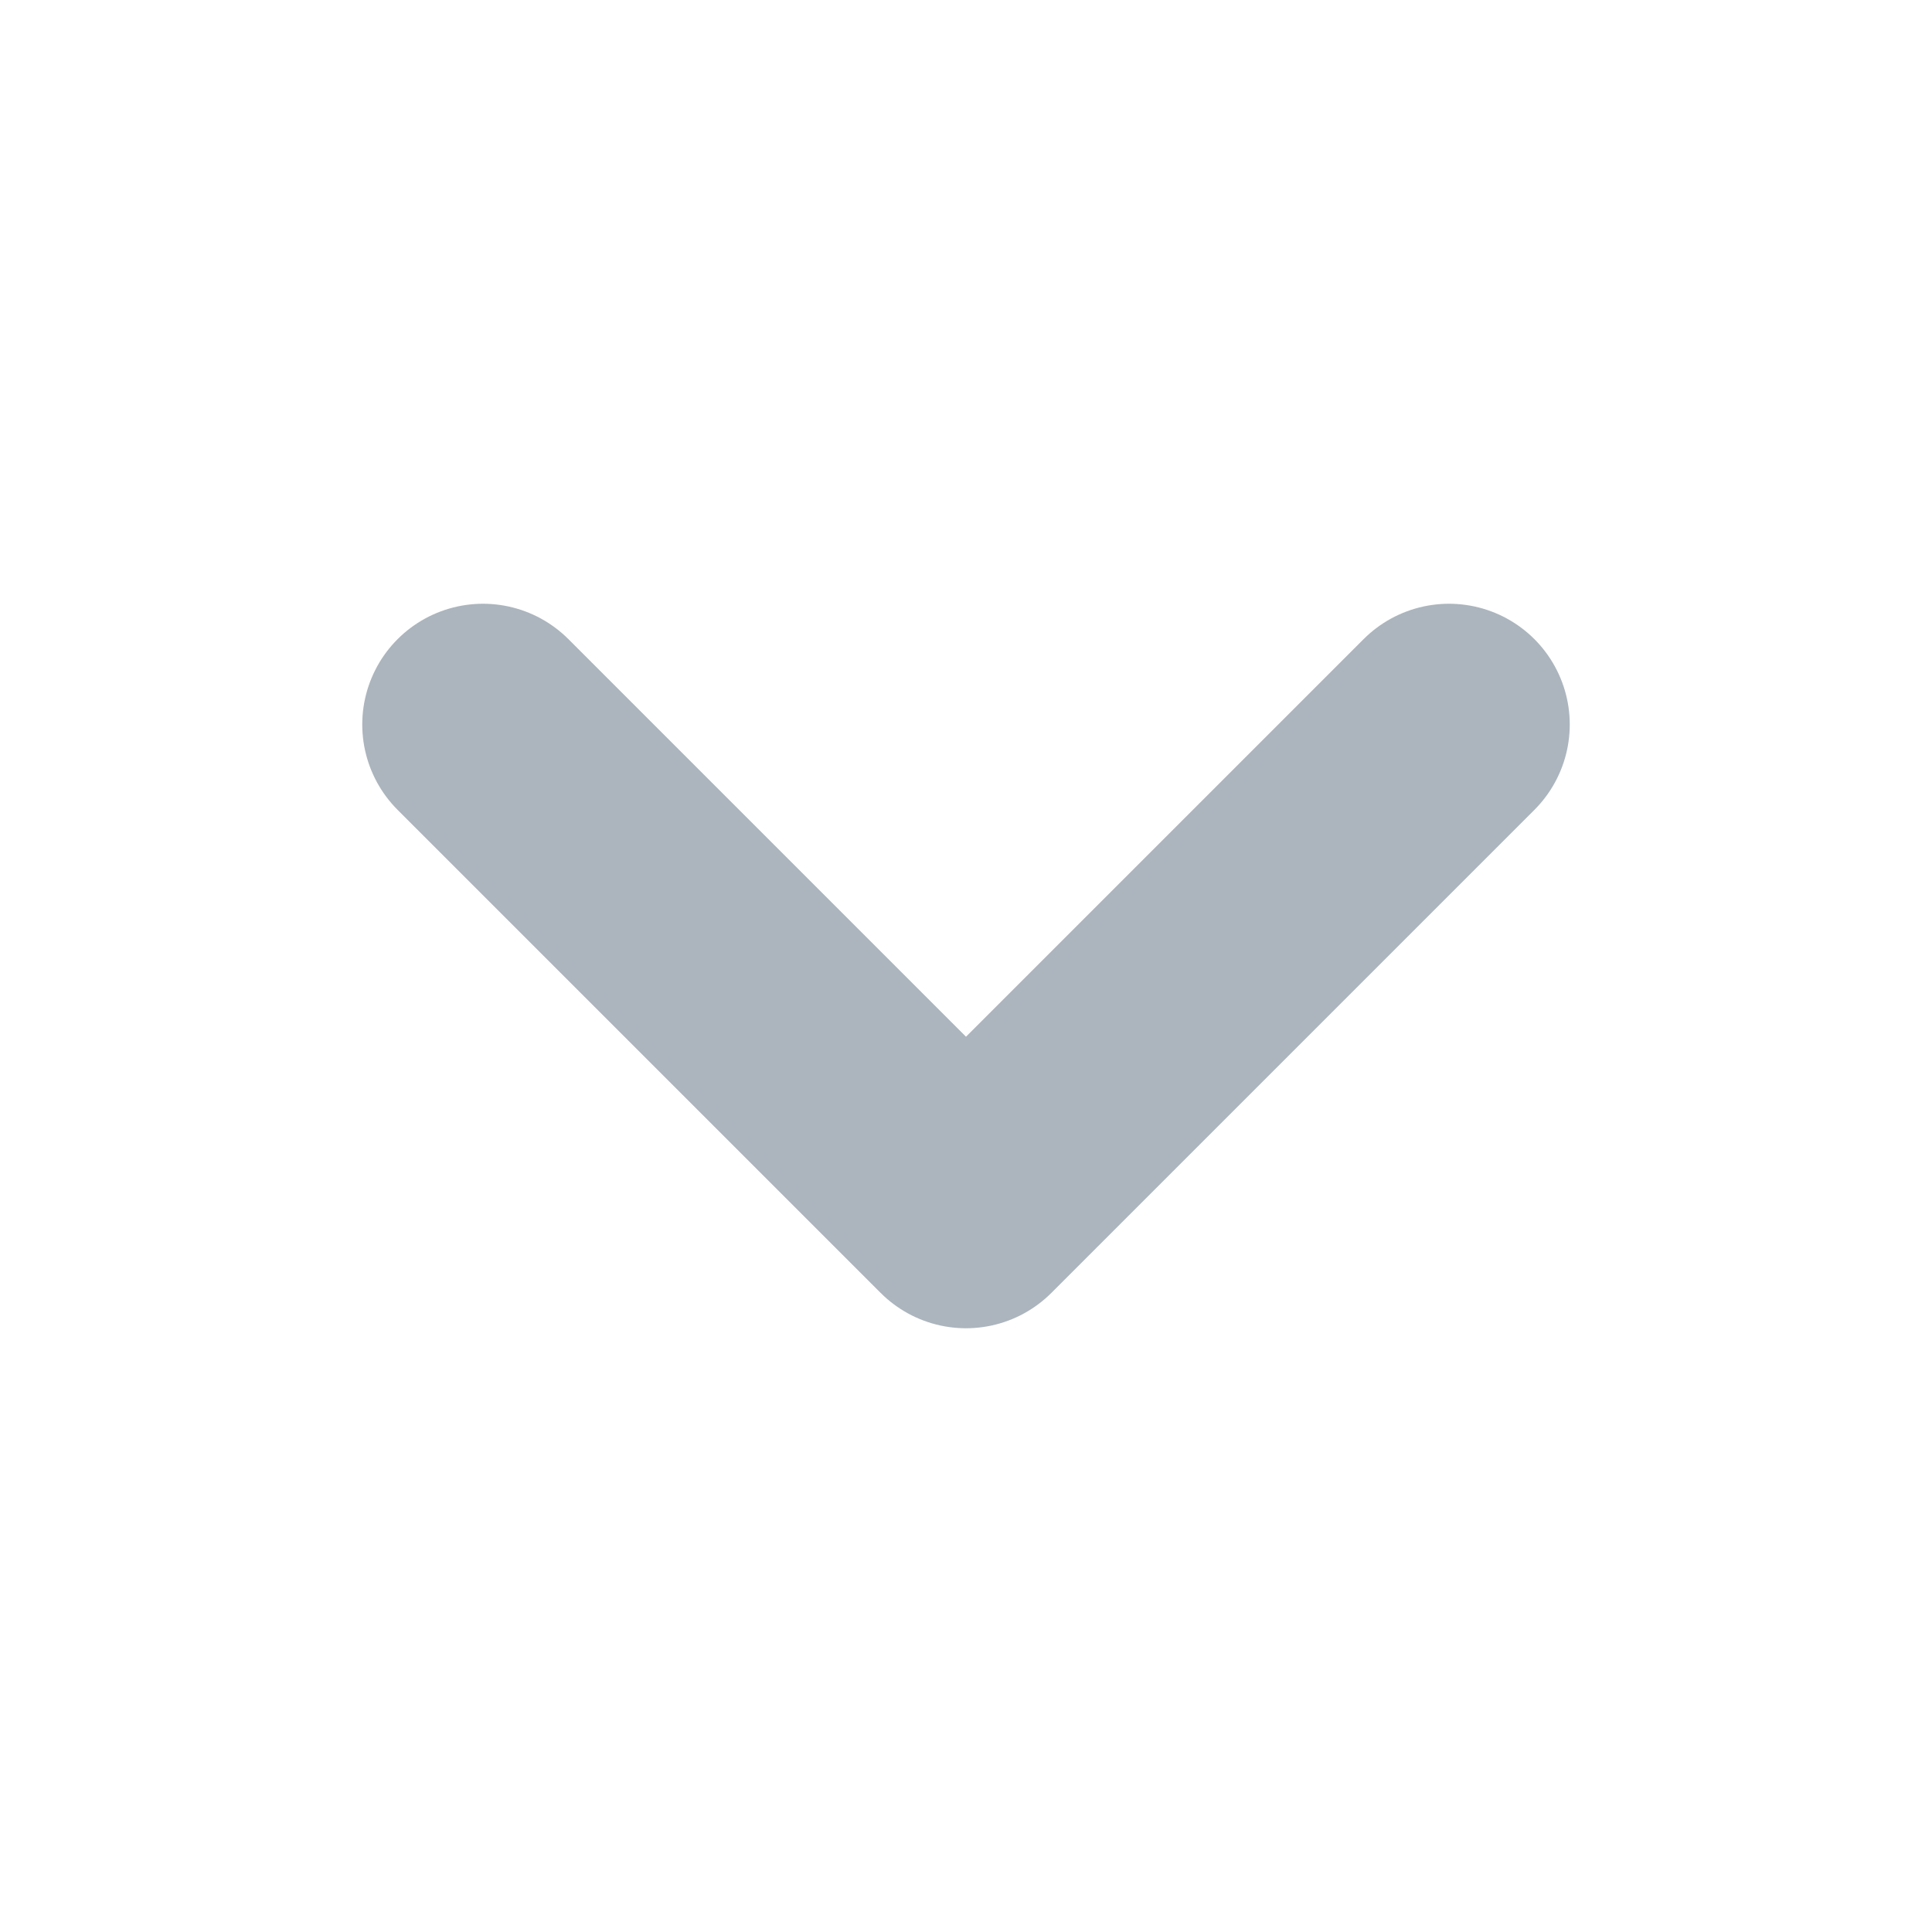
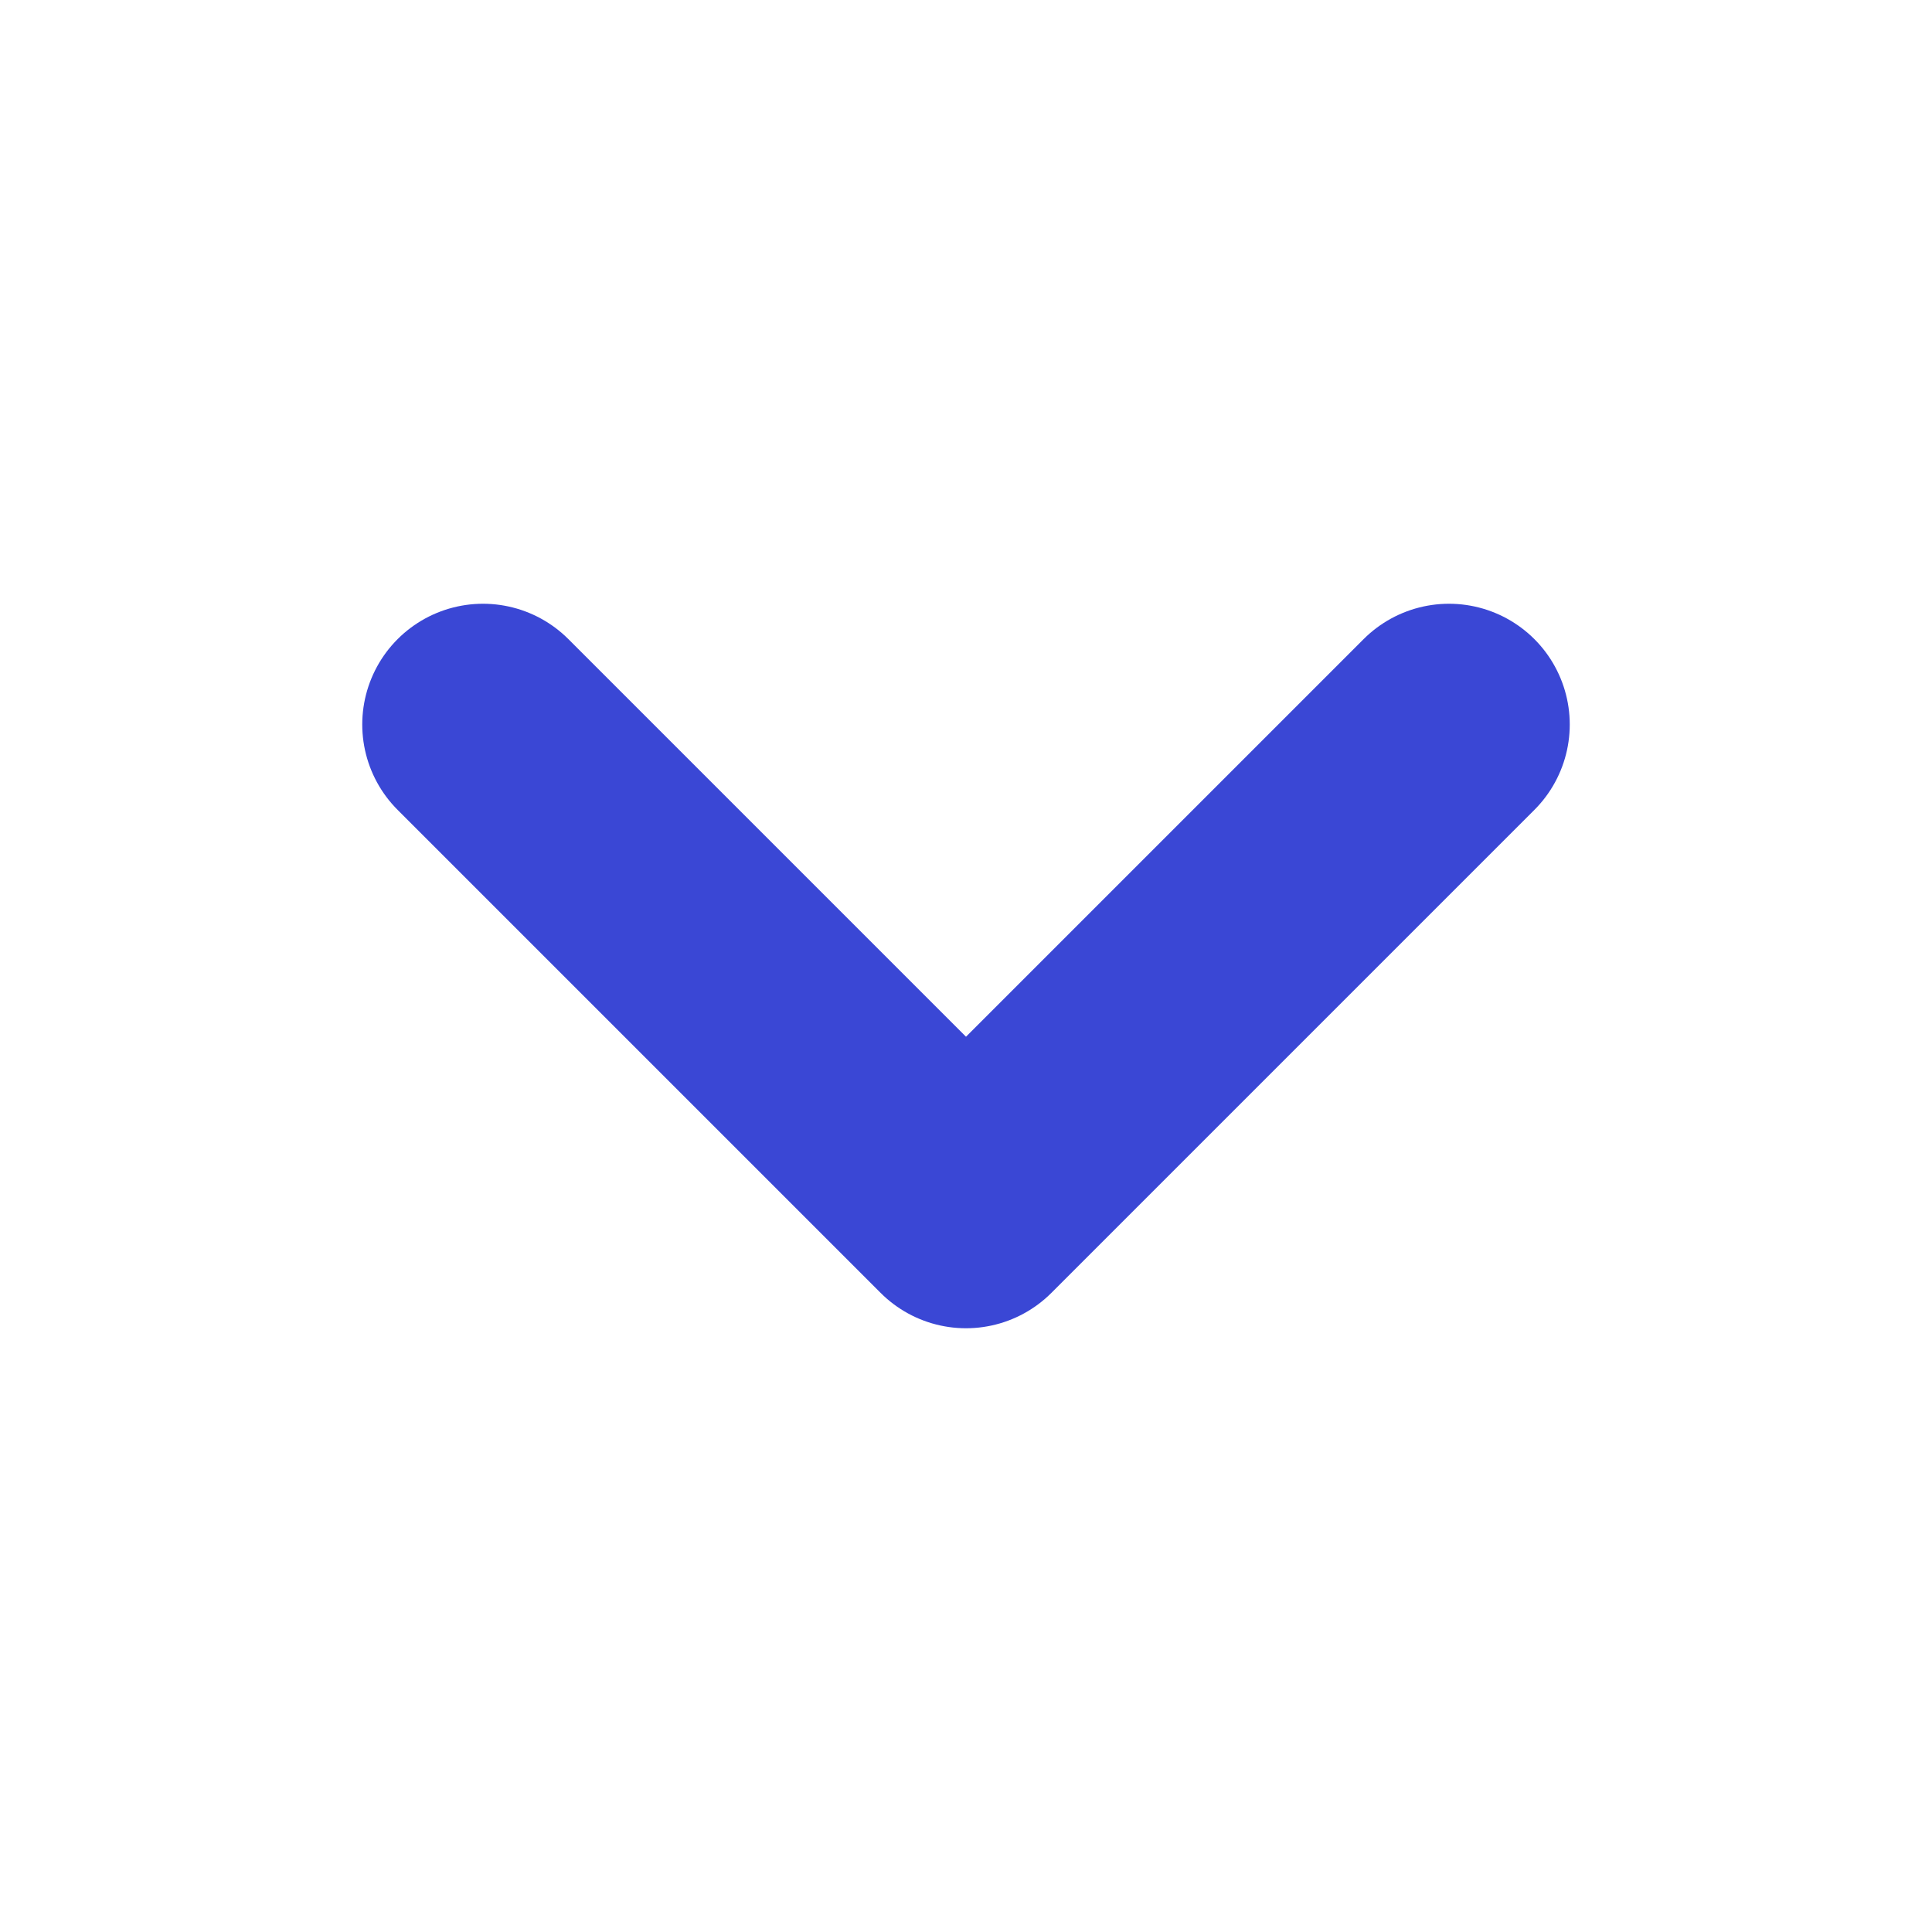
- <svg xmlns="http://www.w3.org/2000/svg" width="30" height="30" viewBox="0 0 24 24" fill="none" stroke="#acb5bd" stroke-width="3" stroke-linecap="round" stroke-linejoin="round">
+ <svg xmlns="http://www.w3.org/2000/svg" width="30" height="30" viewBox="0 0 24 24" fill="none" stroke="#3a47d5" stroke-width="3" stroke-linecap="round" stroke-linejoin="round">
  <path d="M6 9l6 6 6-6" />
</svg>
